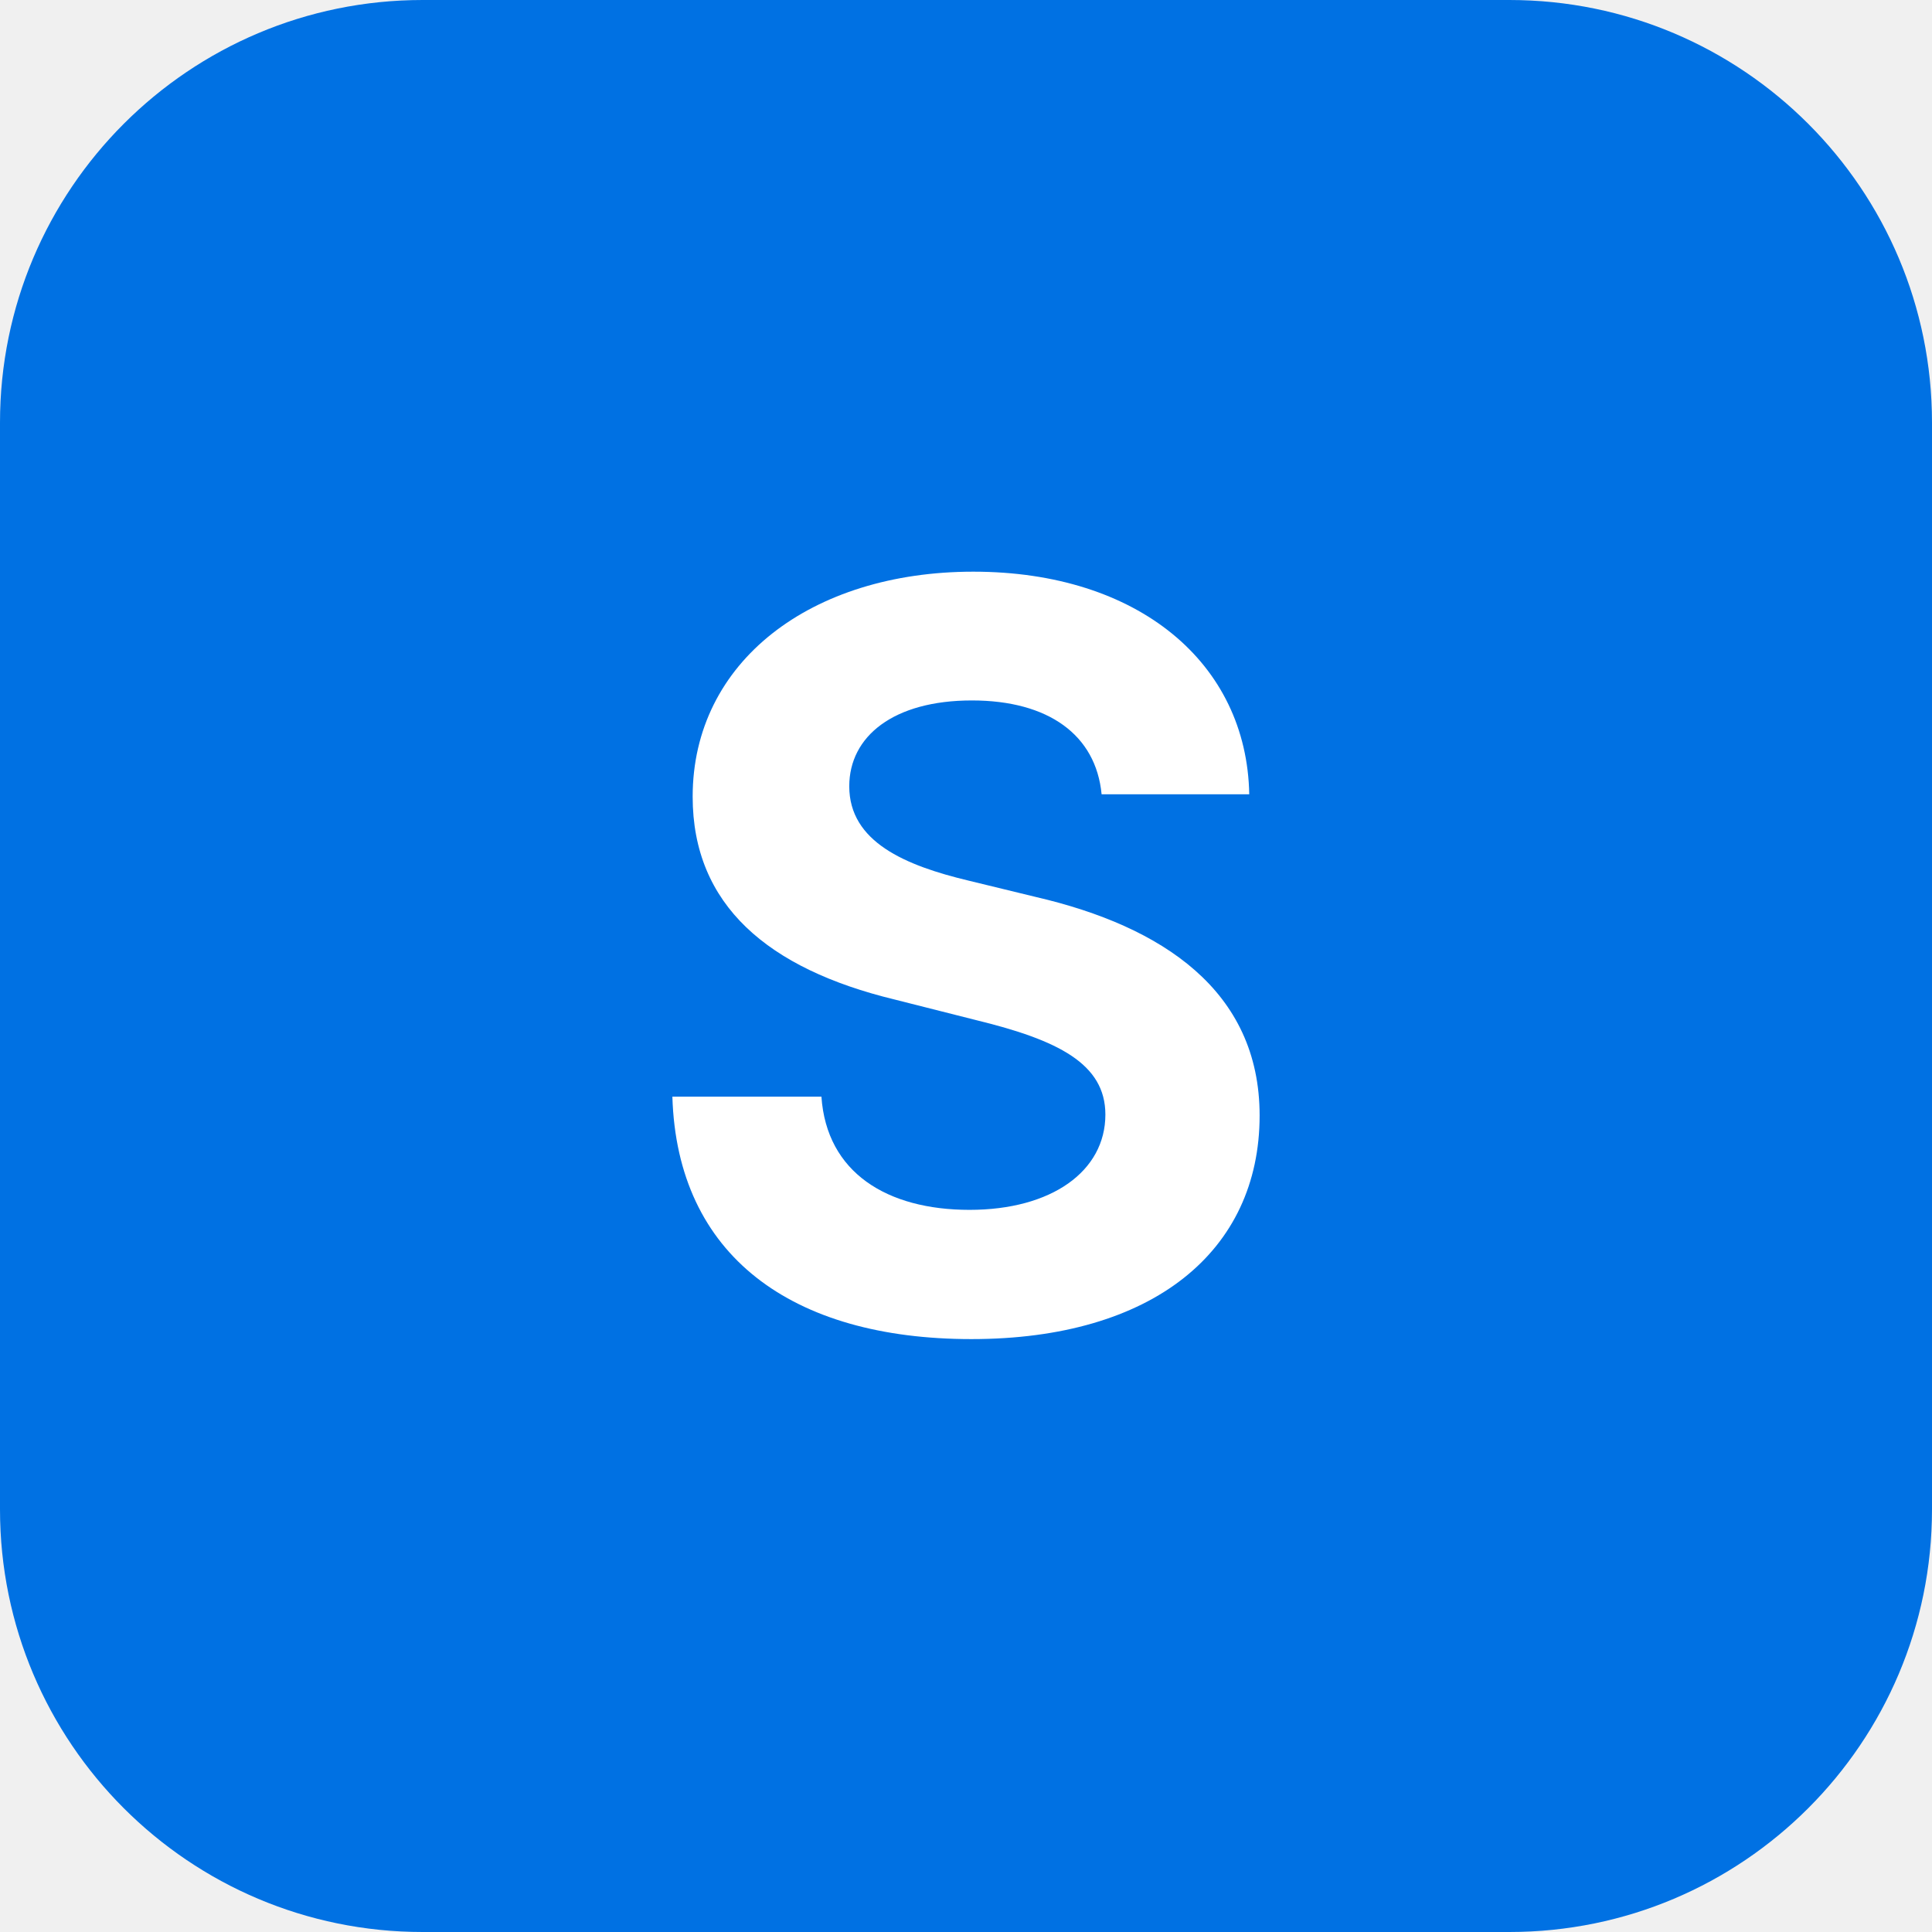
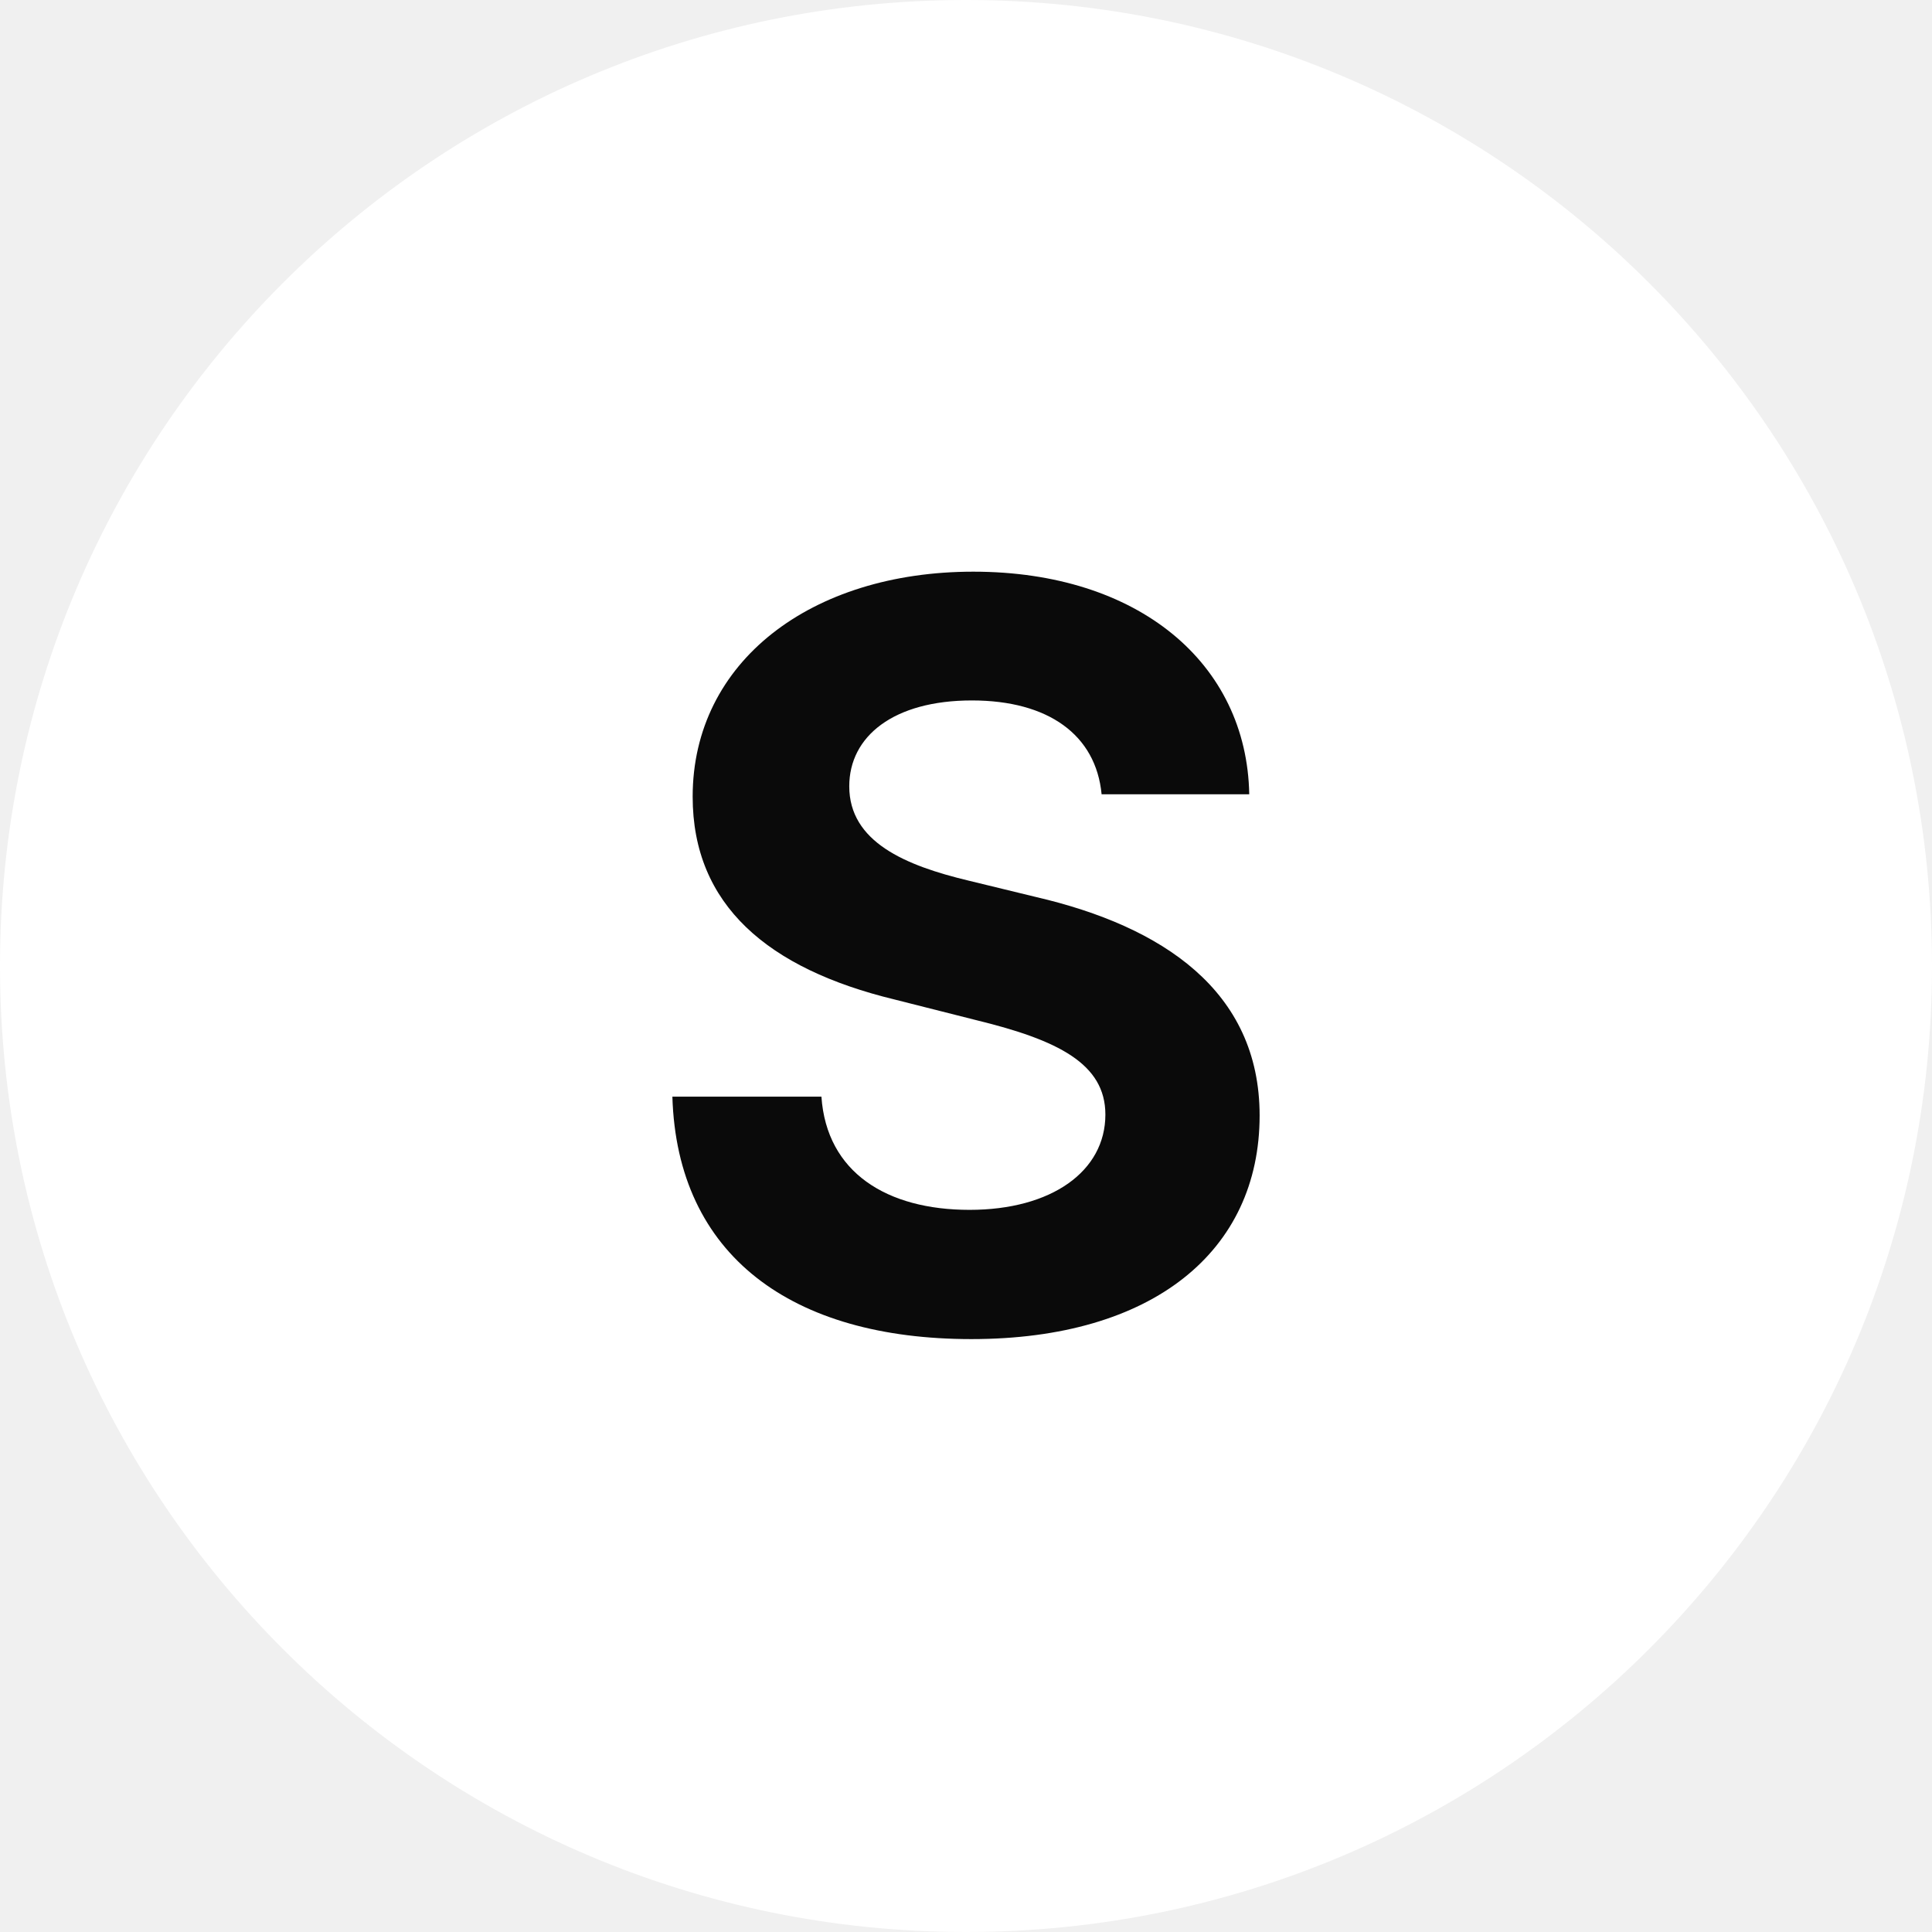
<svg xmlns="http://www.w3.org/2000/svg" viewBox="0 0 64 64">
-   <rect width="64" height="64" rx="14" fill="#0071e3" />
-   <text x="32" y="44" font-family="Inter, system-ui, sans-serif" font-size="34" font-weight="700" fill="#ffffff" text-anchor="middle">S</text>
+   <circle cx="32" cy="32" r="32" fill="#FFFFFF" />
+   <text x="32" y="44" font-family="Inter, system-ui, sans-serif" font-size="34" font-weight="700" fill="#0A0A0A" text-anchor="middle">S</text>
</svg>
